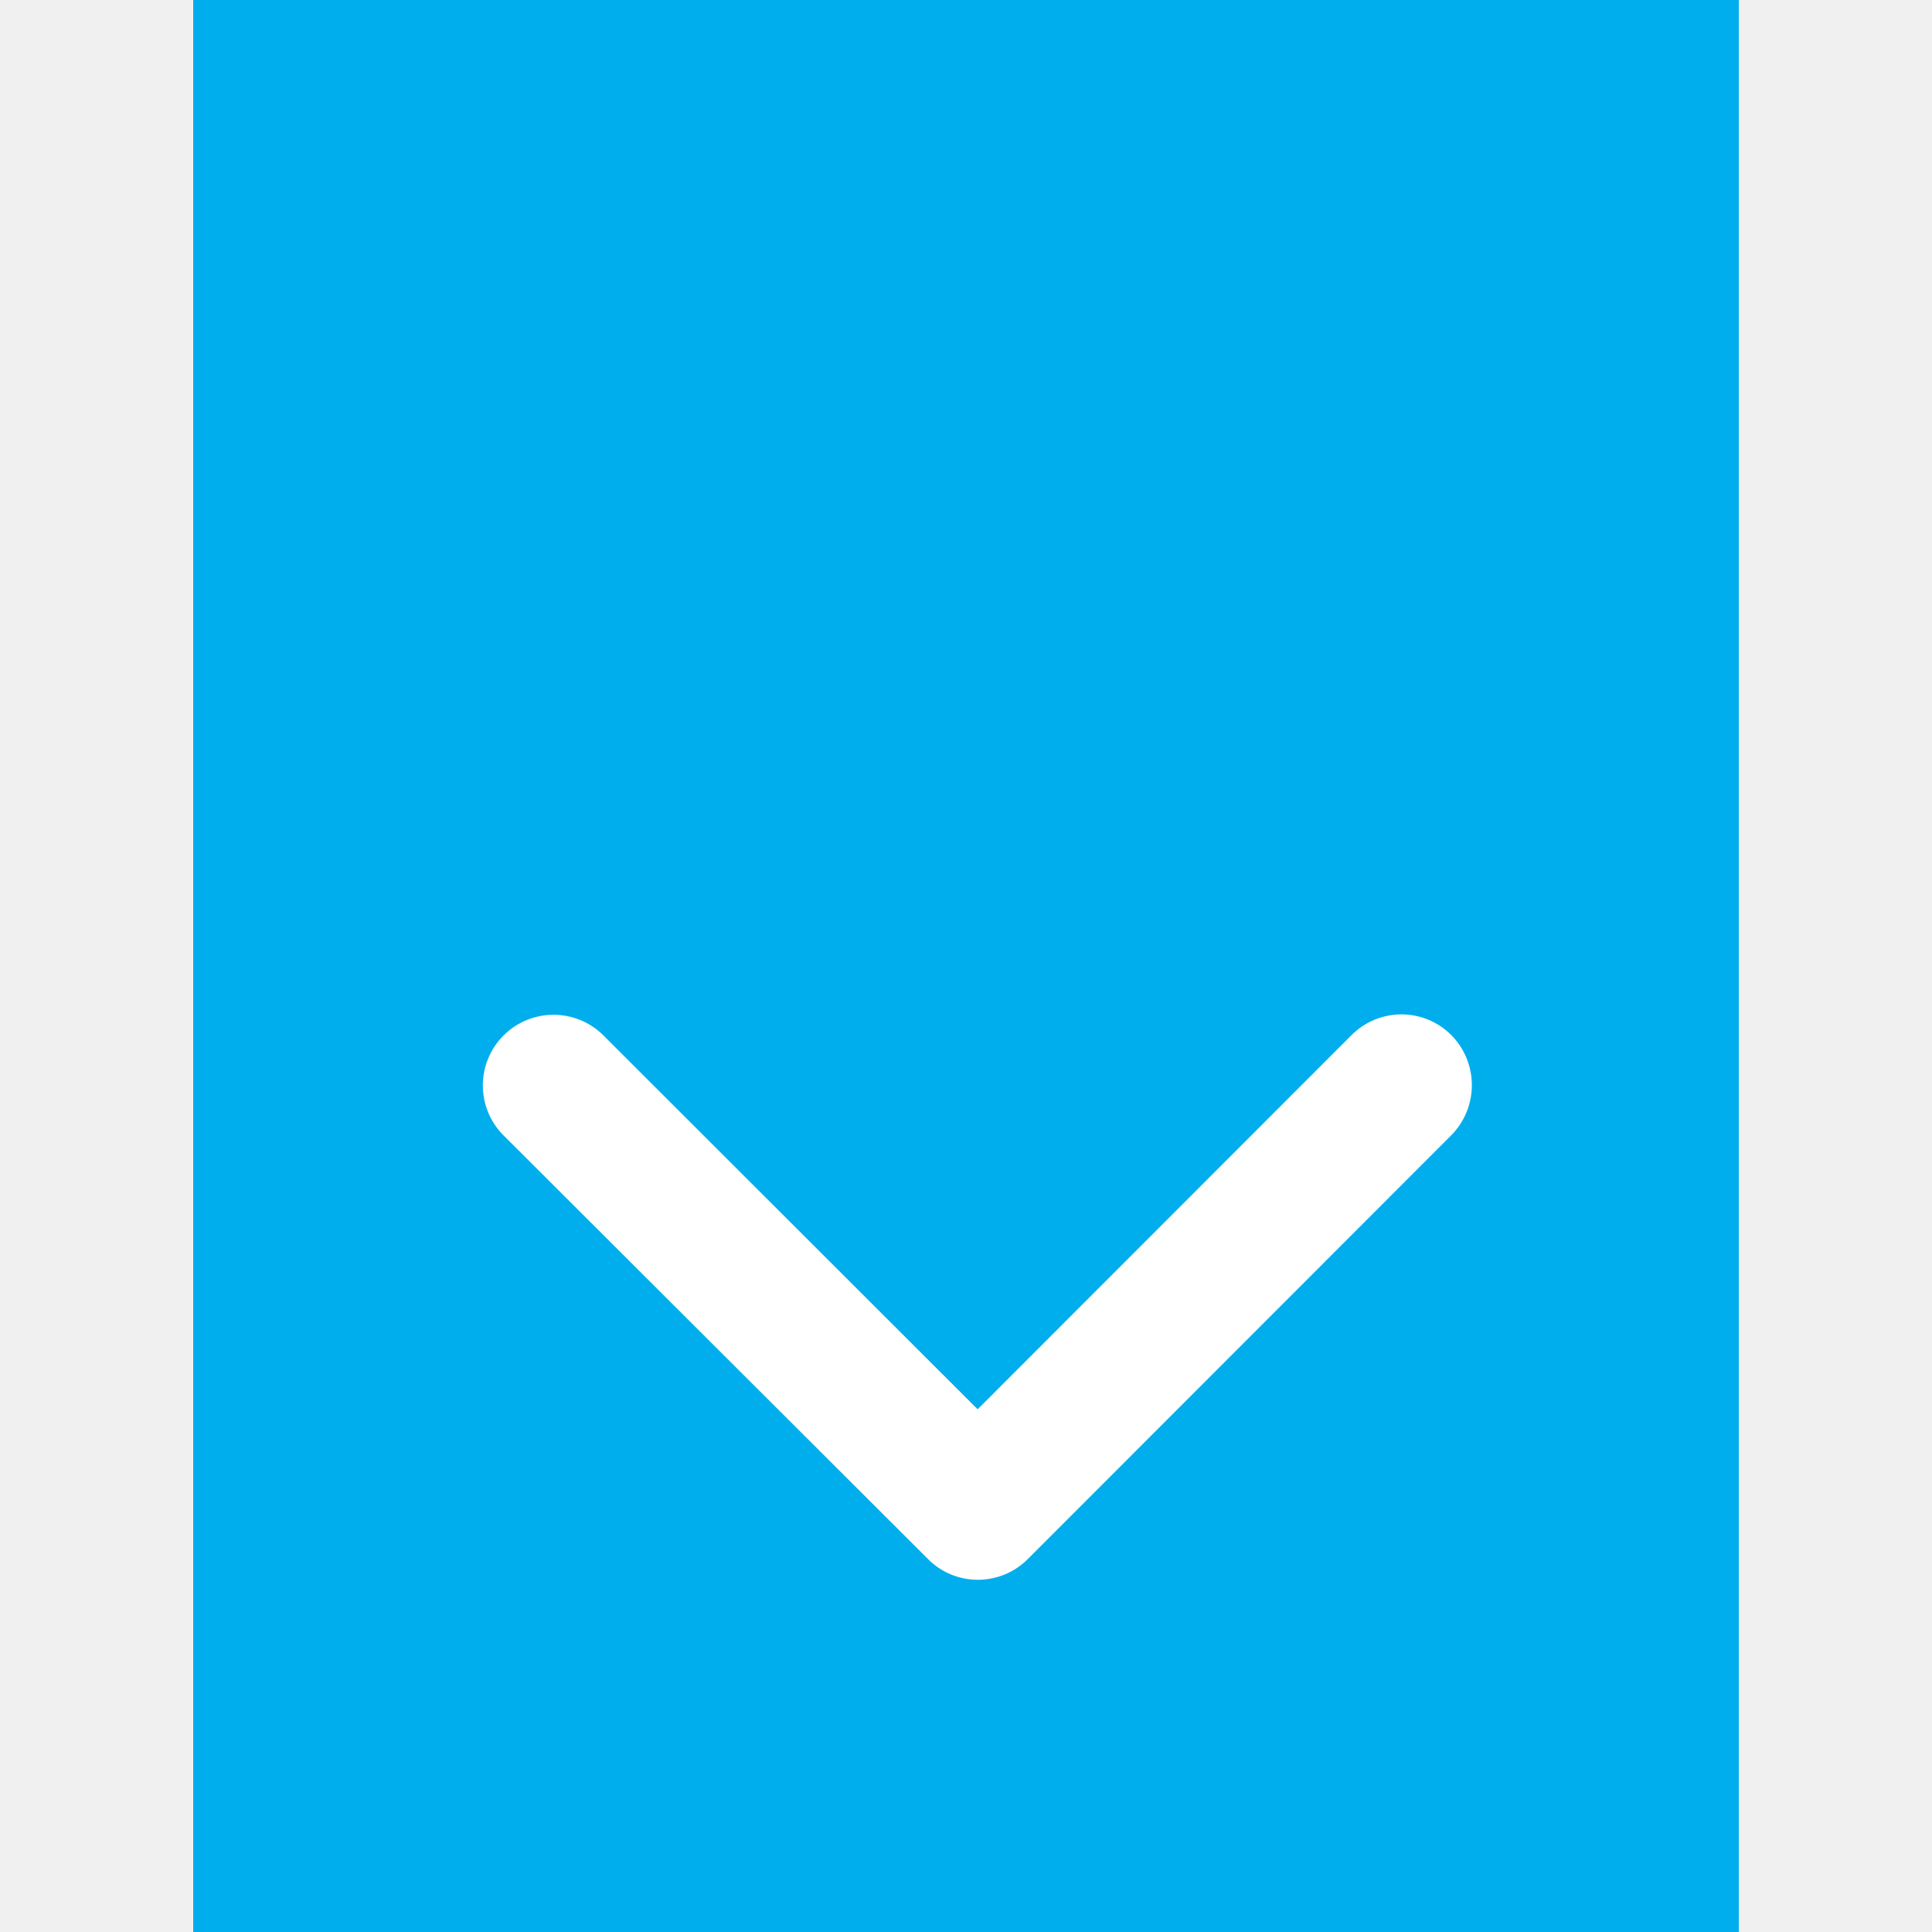
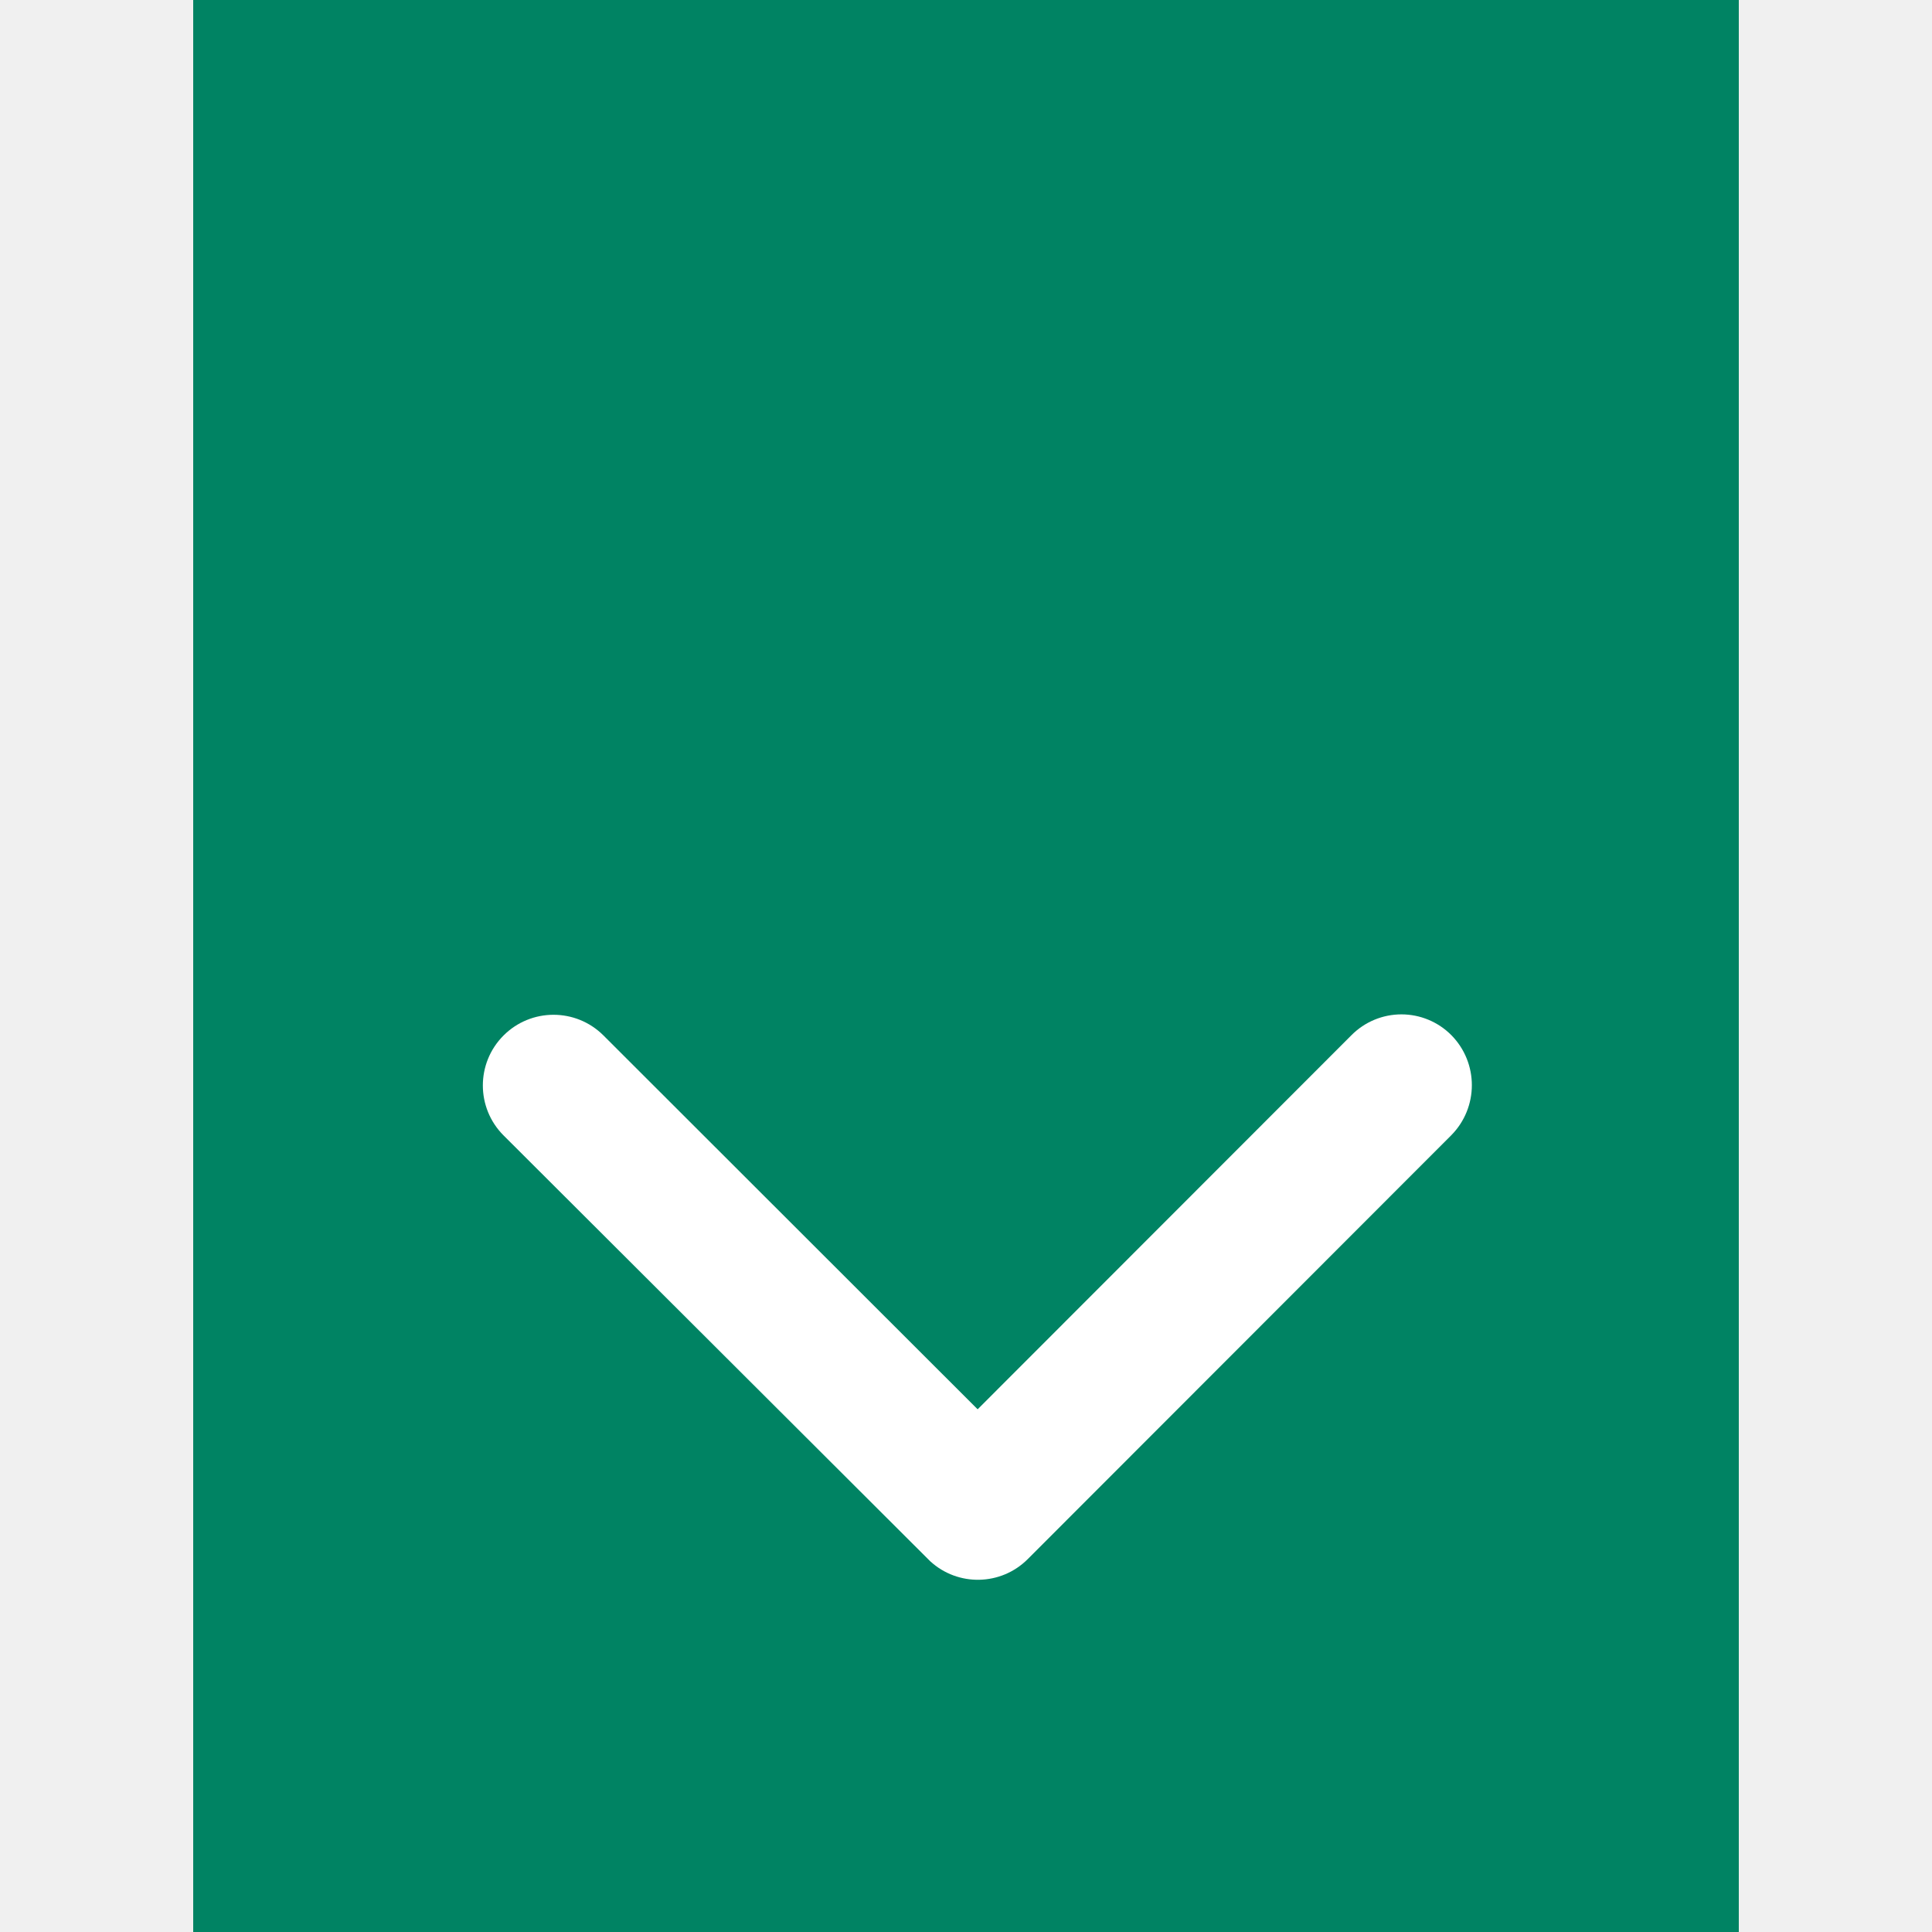
<svg xmlns="http://www.w3.org/2000/svg" width="288" height="288">
  <svg width="288" height="288" viewBox="0 0 32 40">
    <g class="color000 svgShape" data-name="Group 35012" transform="translate(-1272)">
-       <rect width="32" height="40" fill="#01aeed" class="colore71868 svgShape" data-name="Rectangle 19011" transform="translate(1272)" />
+       <rect width="32" height="40" fill="#008363" class="colore71868 svgShape" data-name="Rectangle 19011" transform="translate(1272)" />
      <path fill="#fff" d="M16.428,19.424l7.741-7.747a1.457,1.457,0,0,1,2.066,0,1.475,1.475,0,0,1,0,2.072l-8.771,8.778a1.46,1.46,0,0,1-2.018.043L6.614,13.755a1.463,1.463,0,1,1,2.066-2.072Z" class="colorfff svgShape" data-name="Icon ionic-ios-arrow-down" transform="translate(1271.813 9.754)" />
    </g>
  </svg>
</svg>
